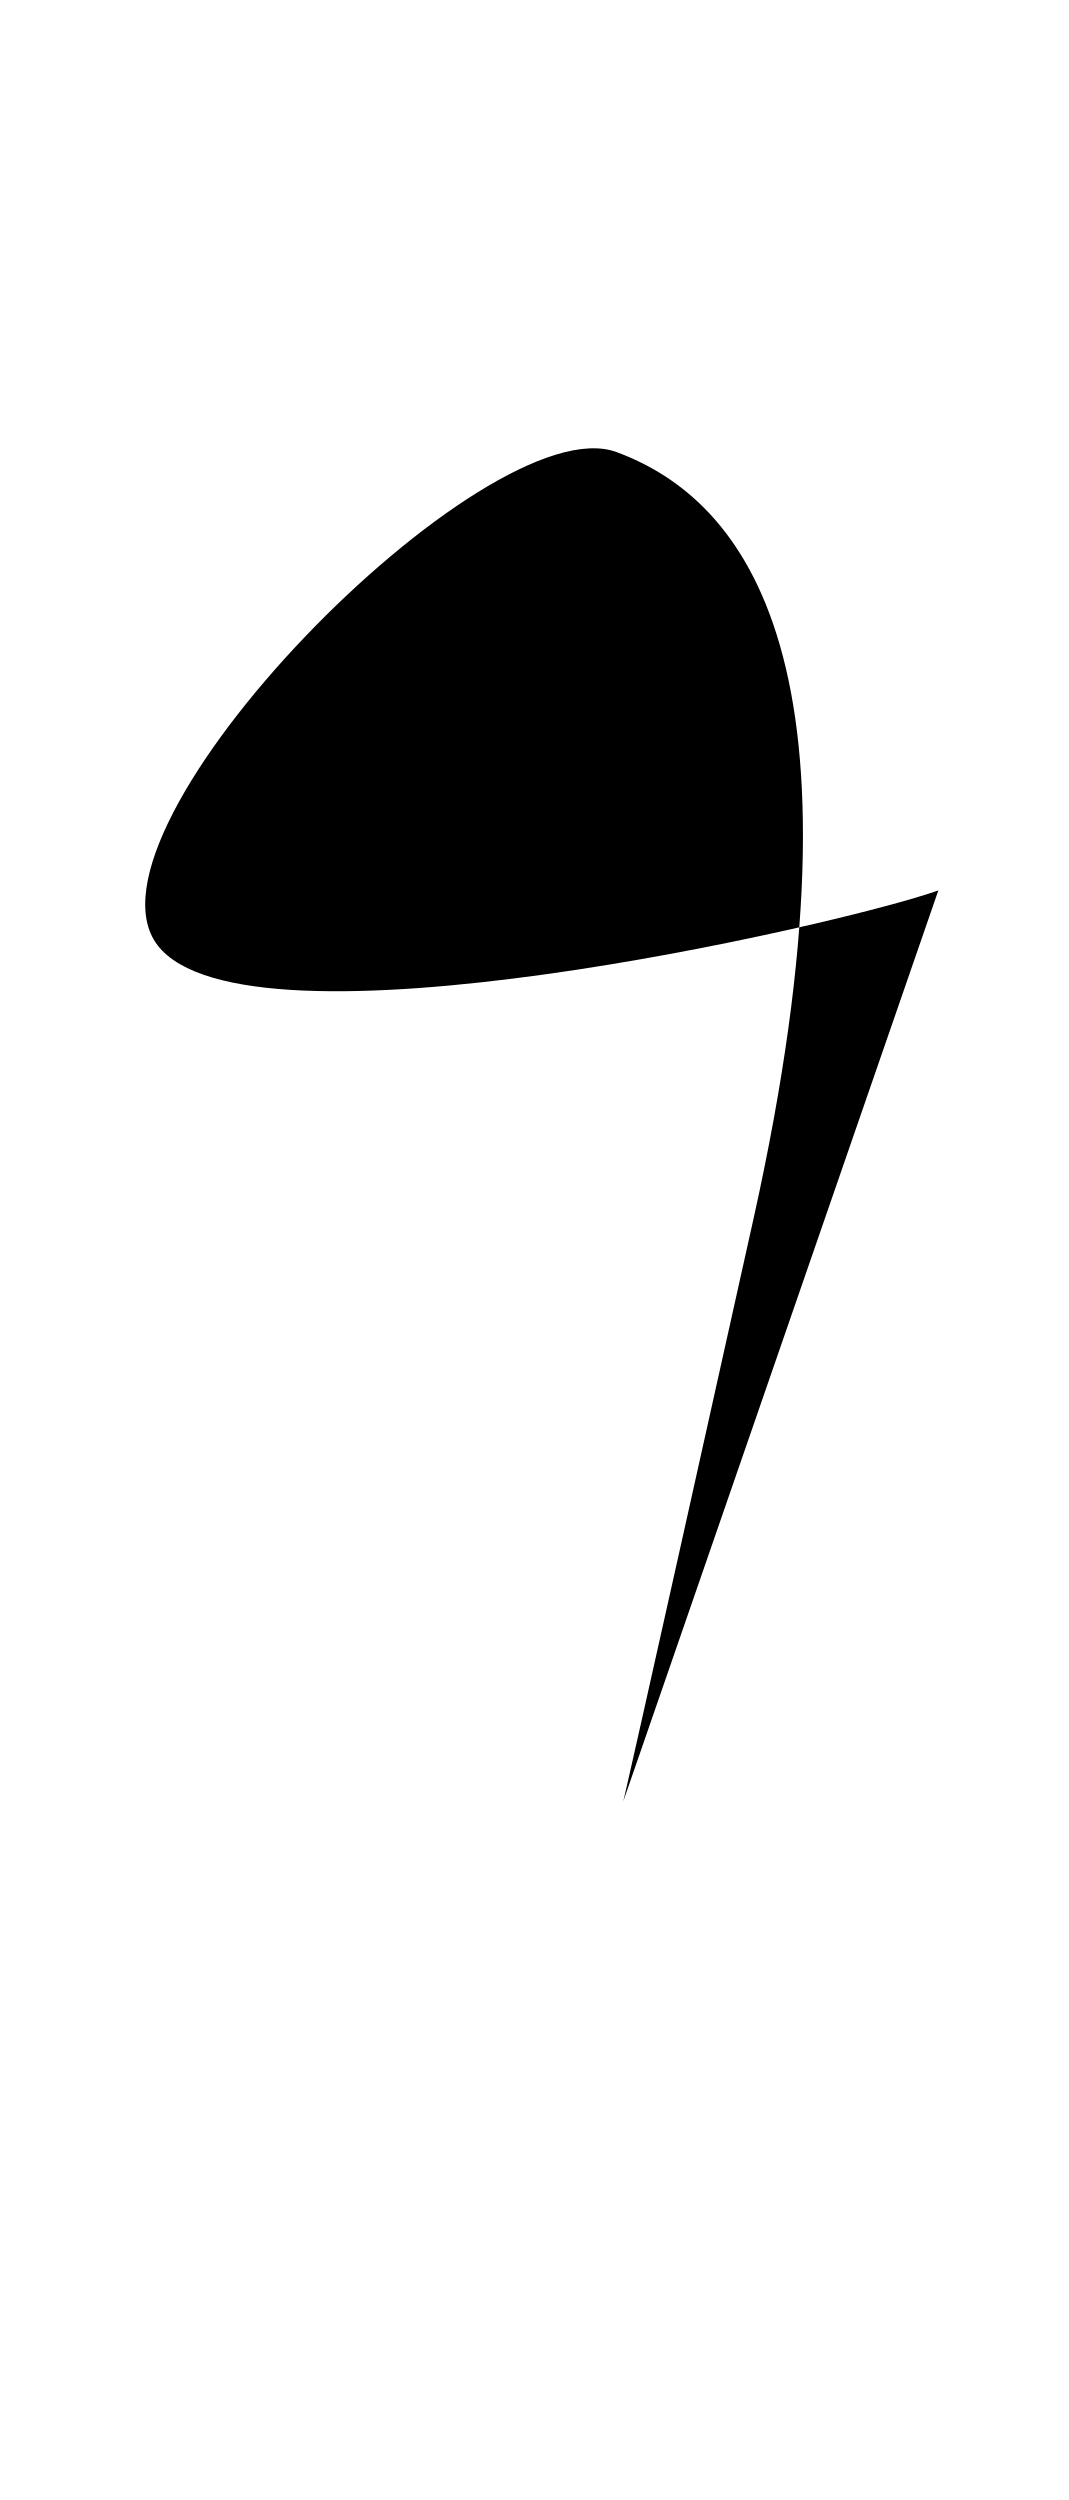
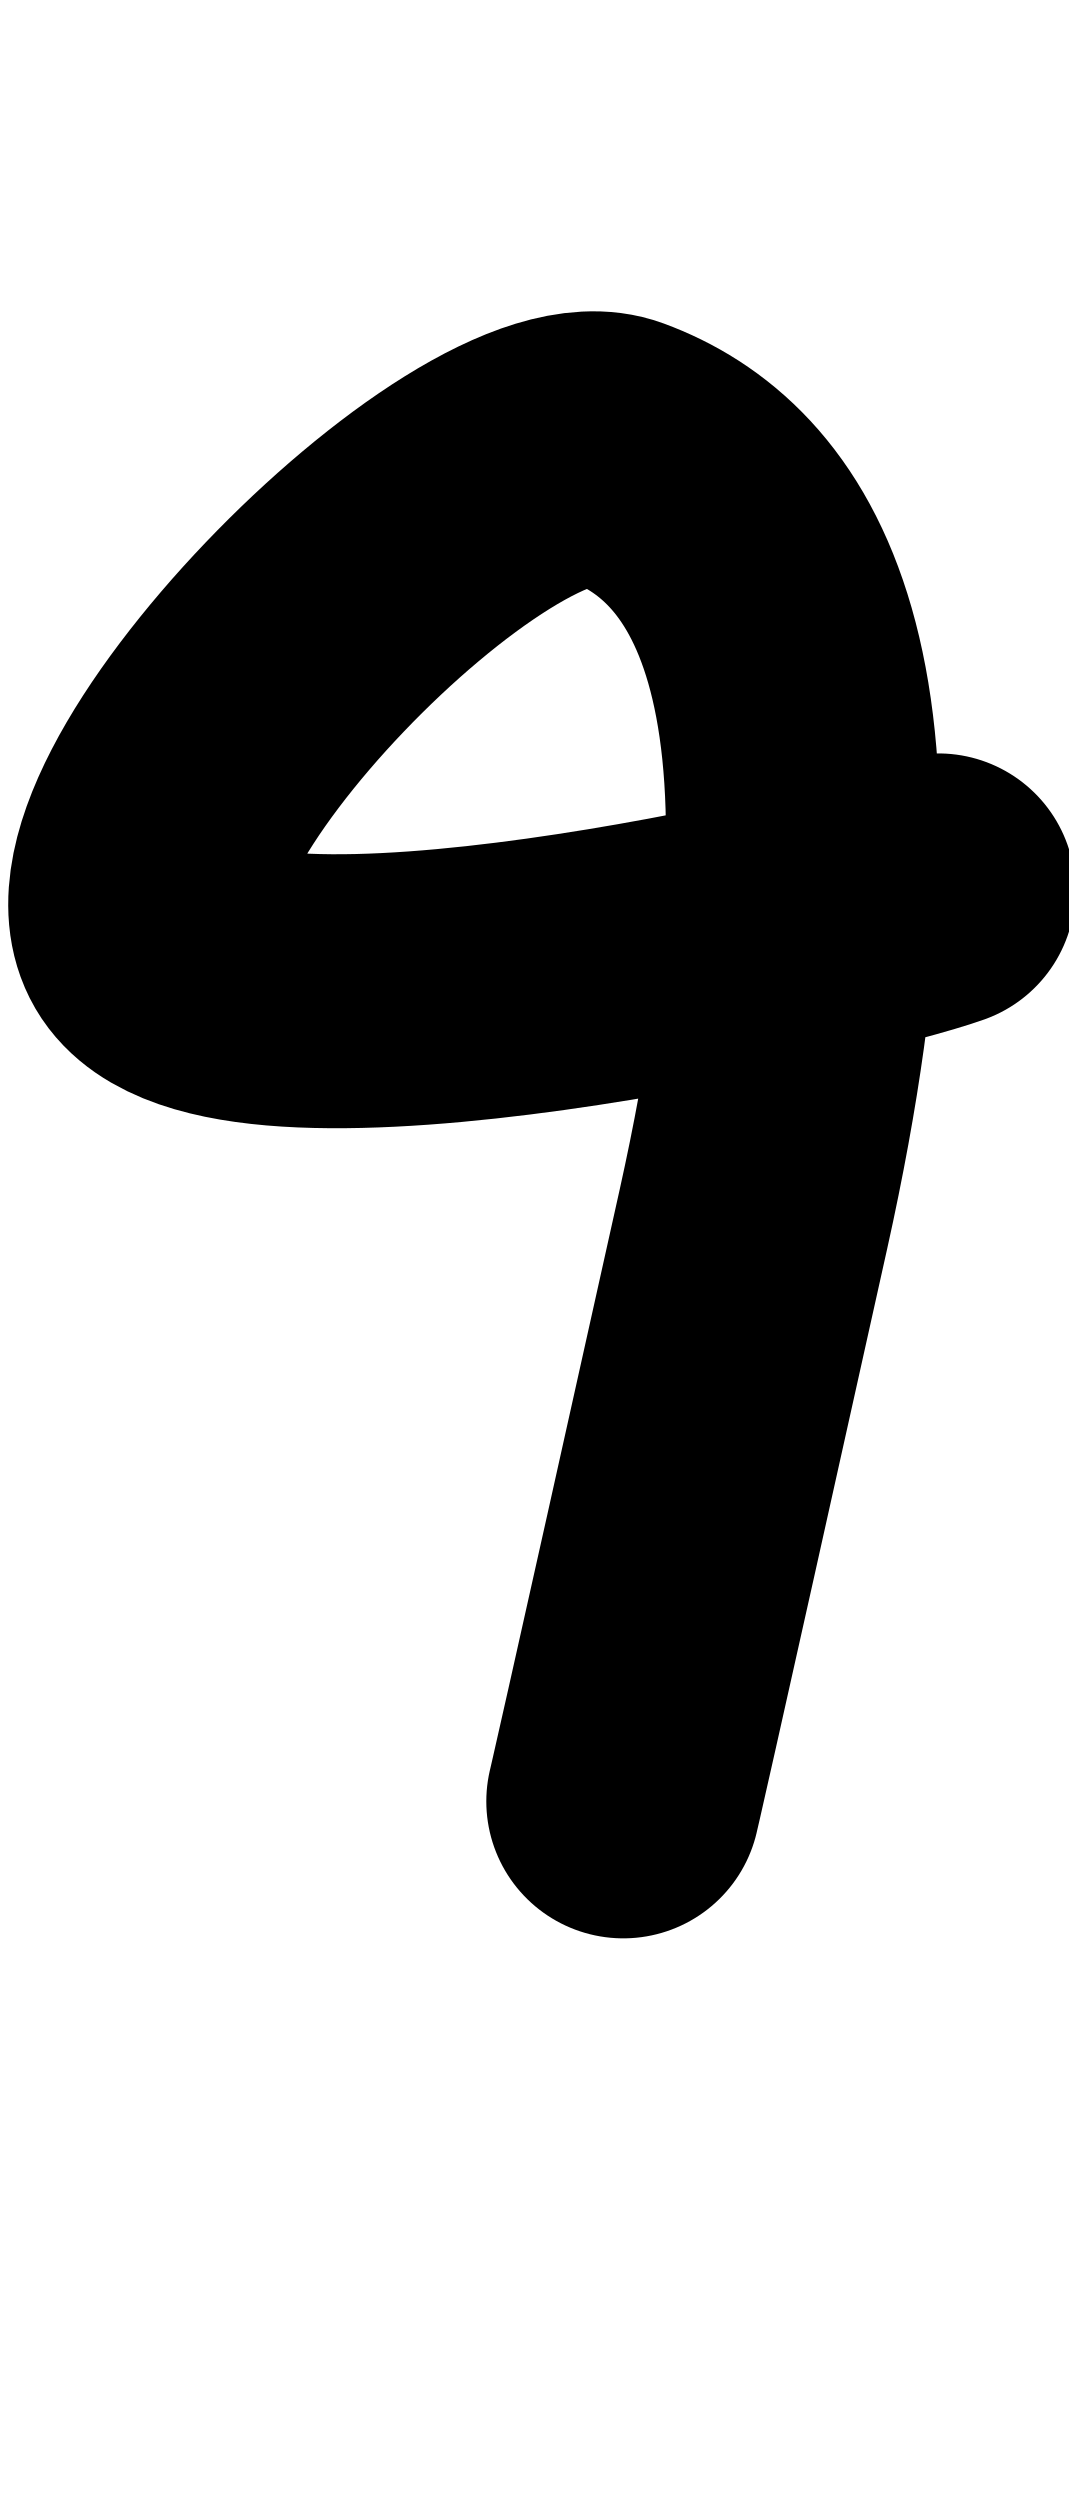
<svg xmlns="http://www.w3.org/2000/svg" version="1.1" id="Layer_1" x="0px" y="0px" viewBox="0 0 15.6 36.5" enable-background="new 0 0 15.6 36.5" xml:space="preserve">
-   <path d="  M13.7,13c-1.4,0.5-10.1,2.5-11.4,0.8S7.1,5.9,9,6.6s3.8,3.1,2,11.2s-1.9,8.5-1.9,8.5" />
+   <path fill="none" stroke="#000000" stroke-width="4" stroke-linecap="round" stroke-linejoin="round" stroke-miterlimit="10" d="  M13.7,13c-1.4,0.5-10.1,2.5-11.4,0.8S7.1,5.9,9,6.6s3.8,3.1,2,11.2s-1.9,8.5-1.9,8.5" />
</svg>
